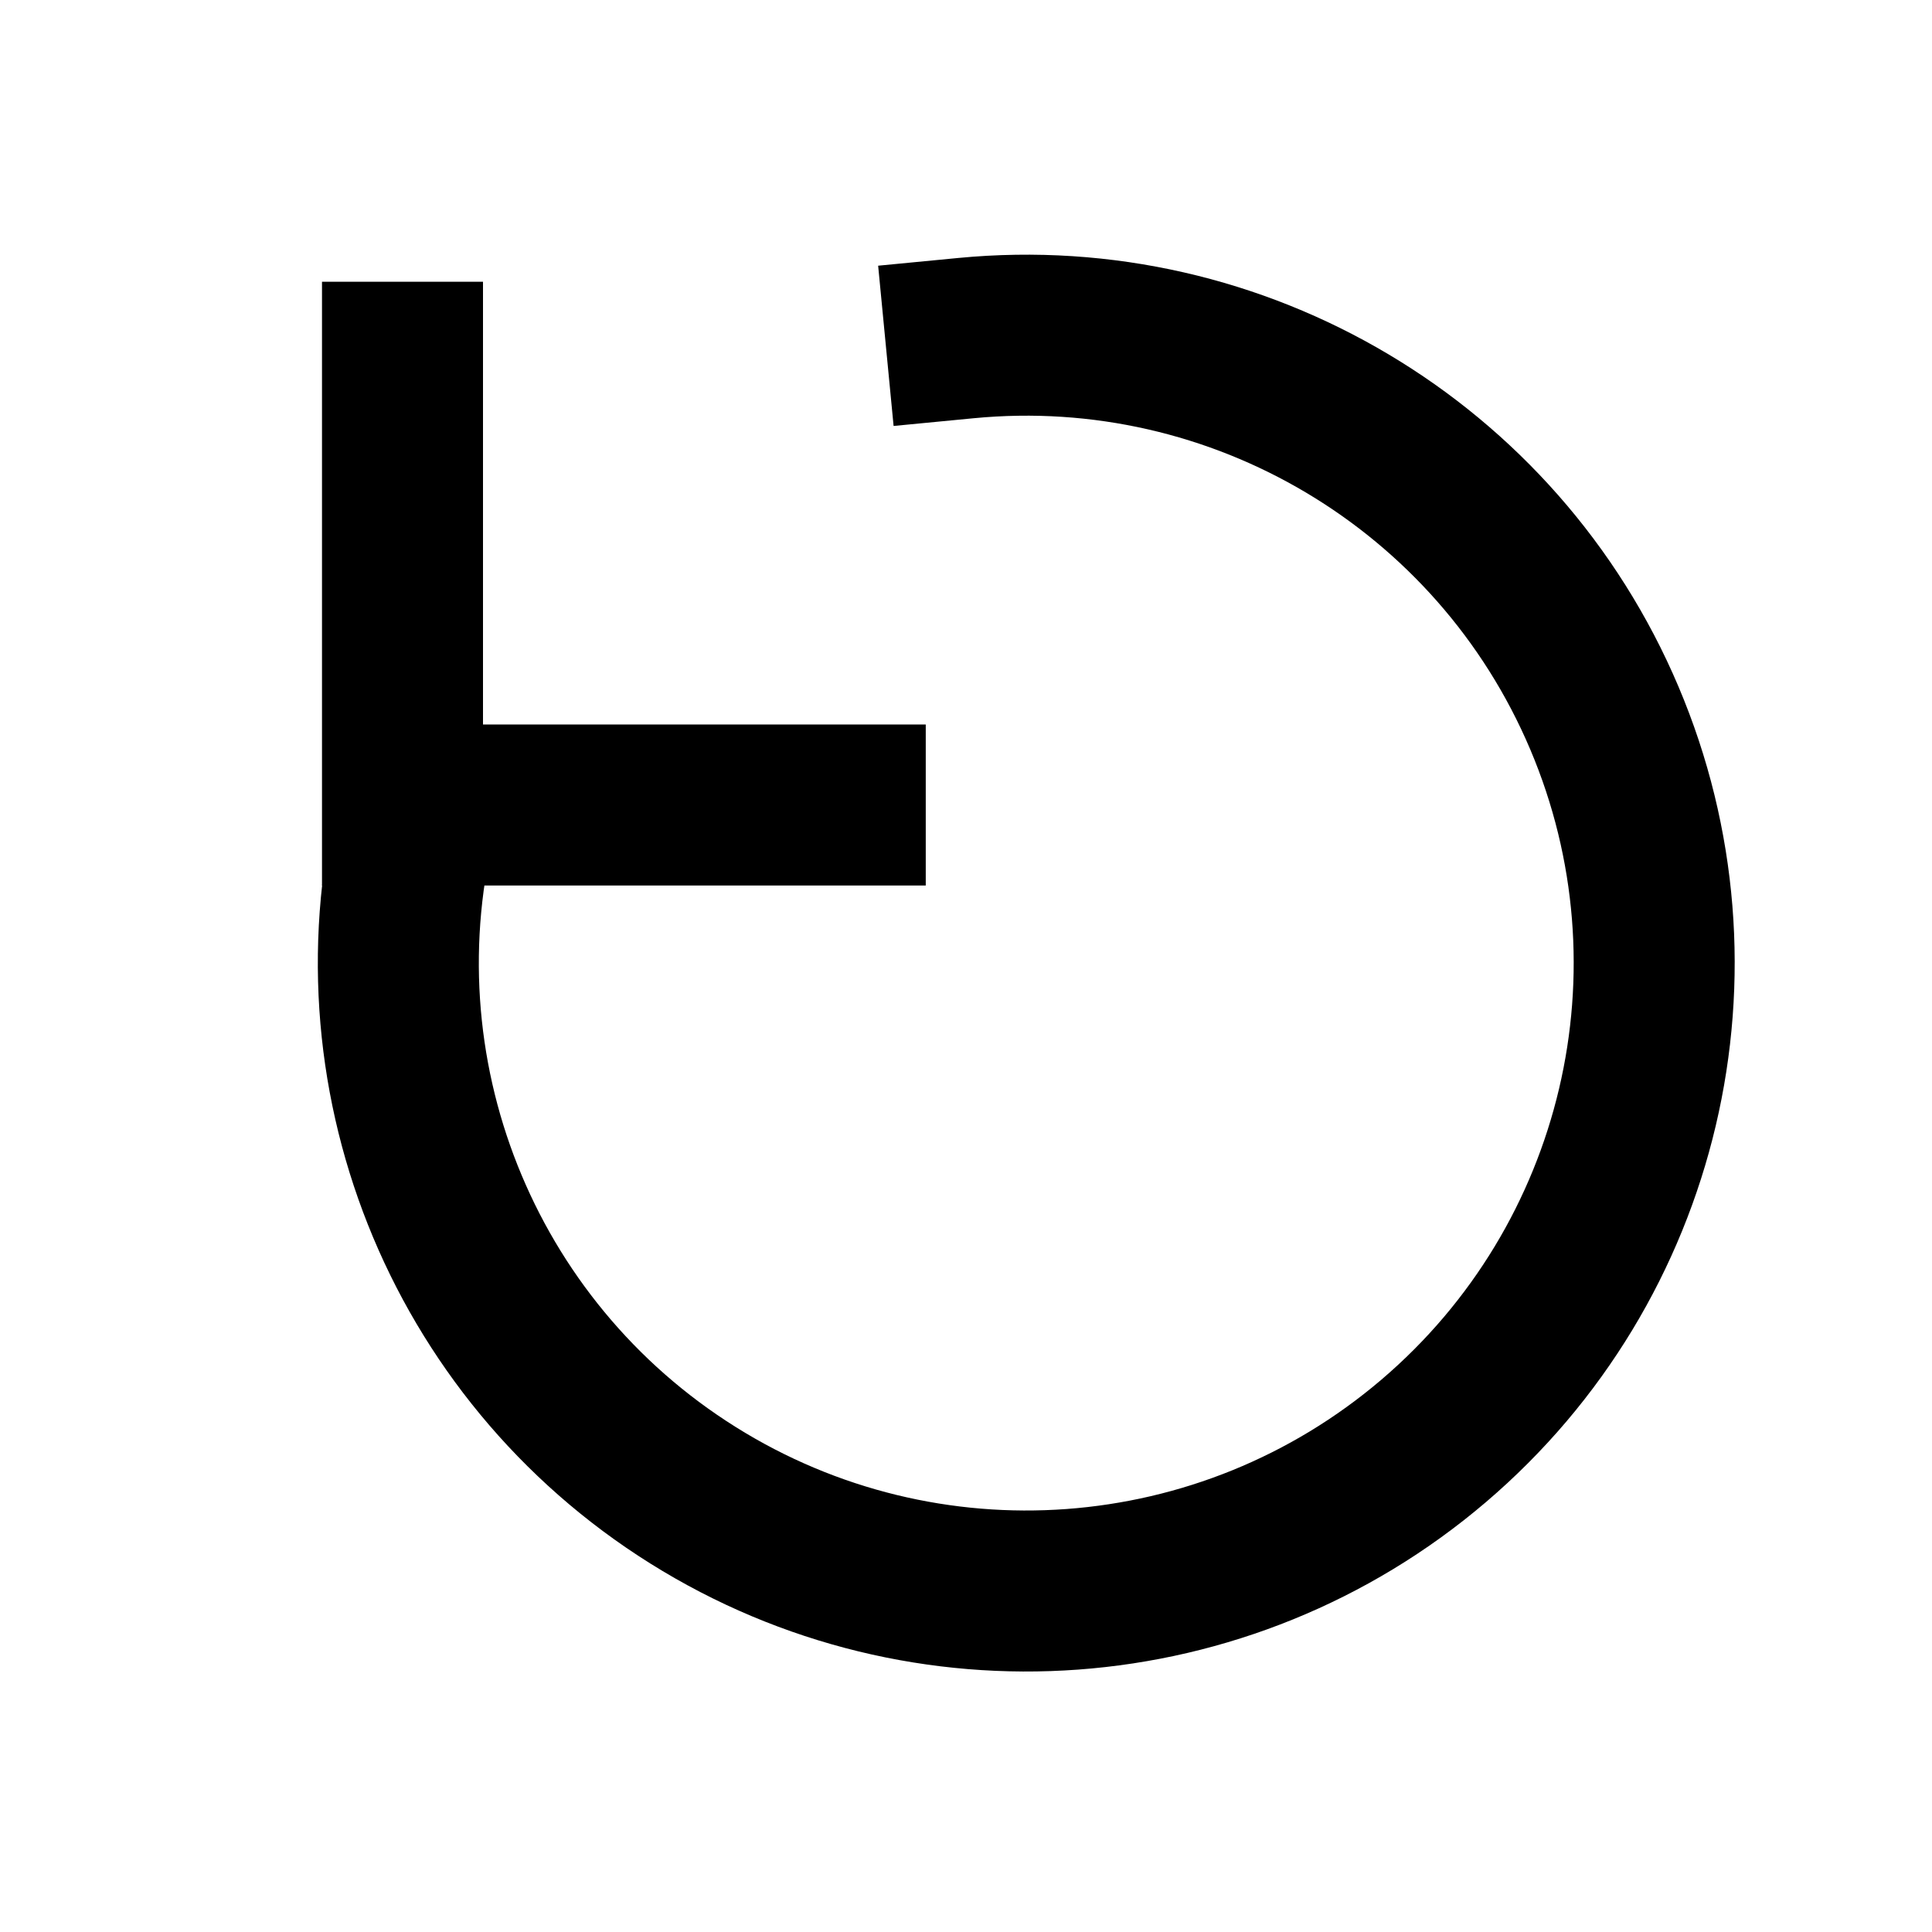
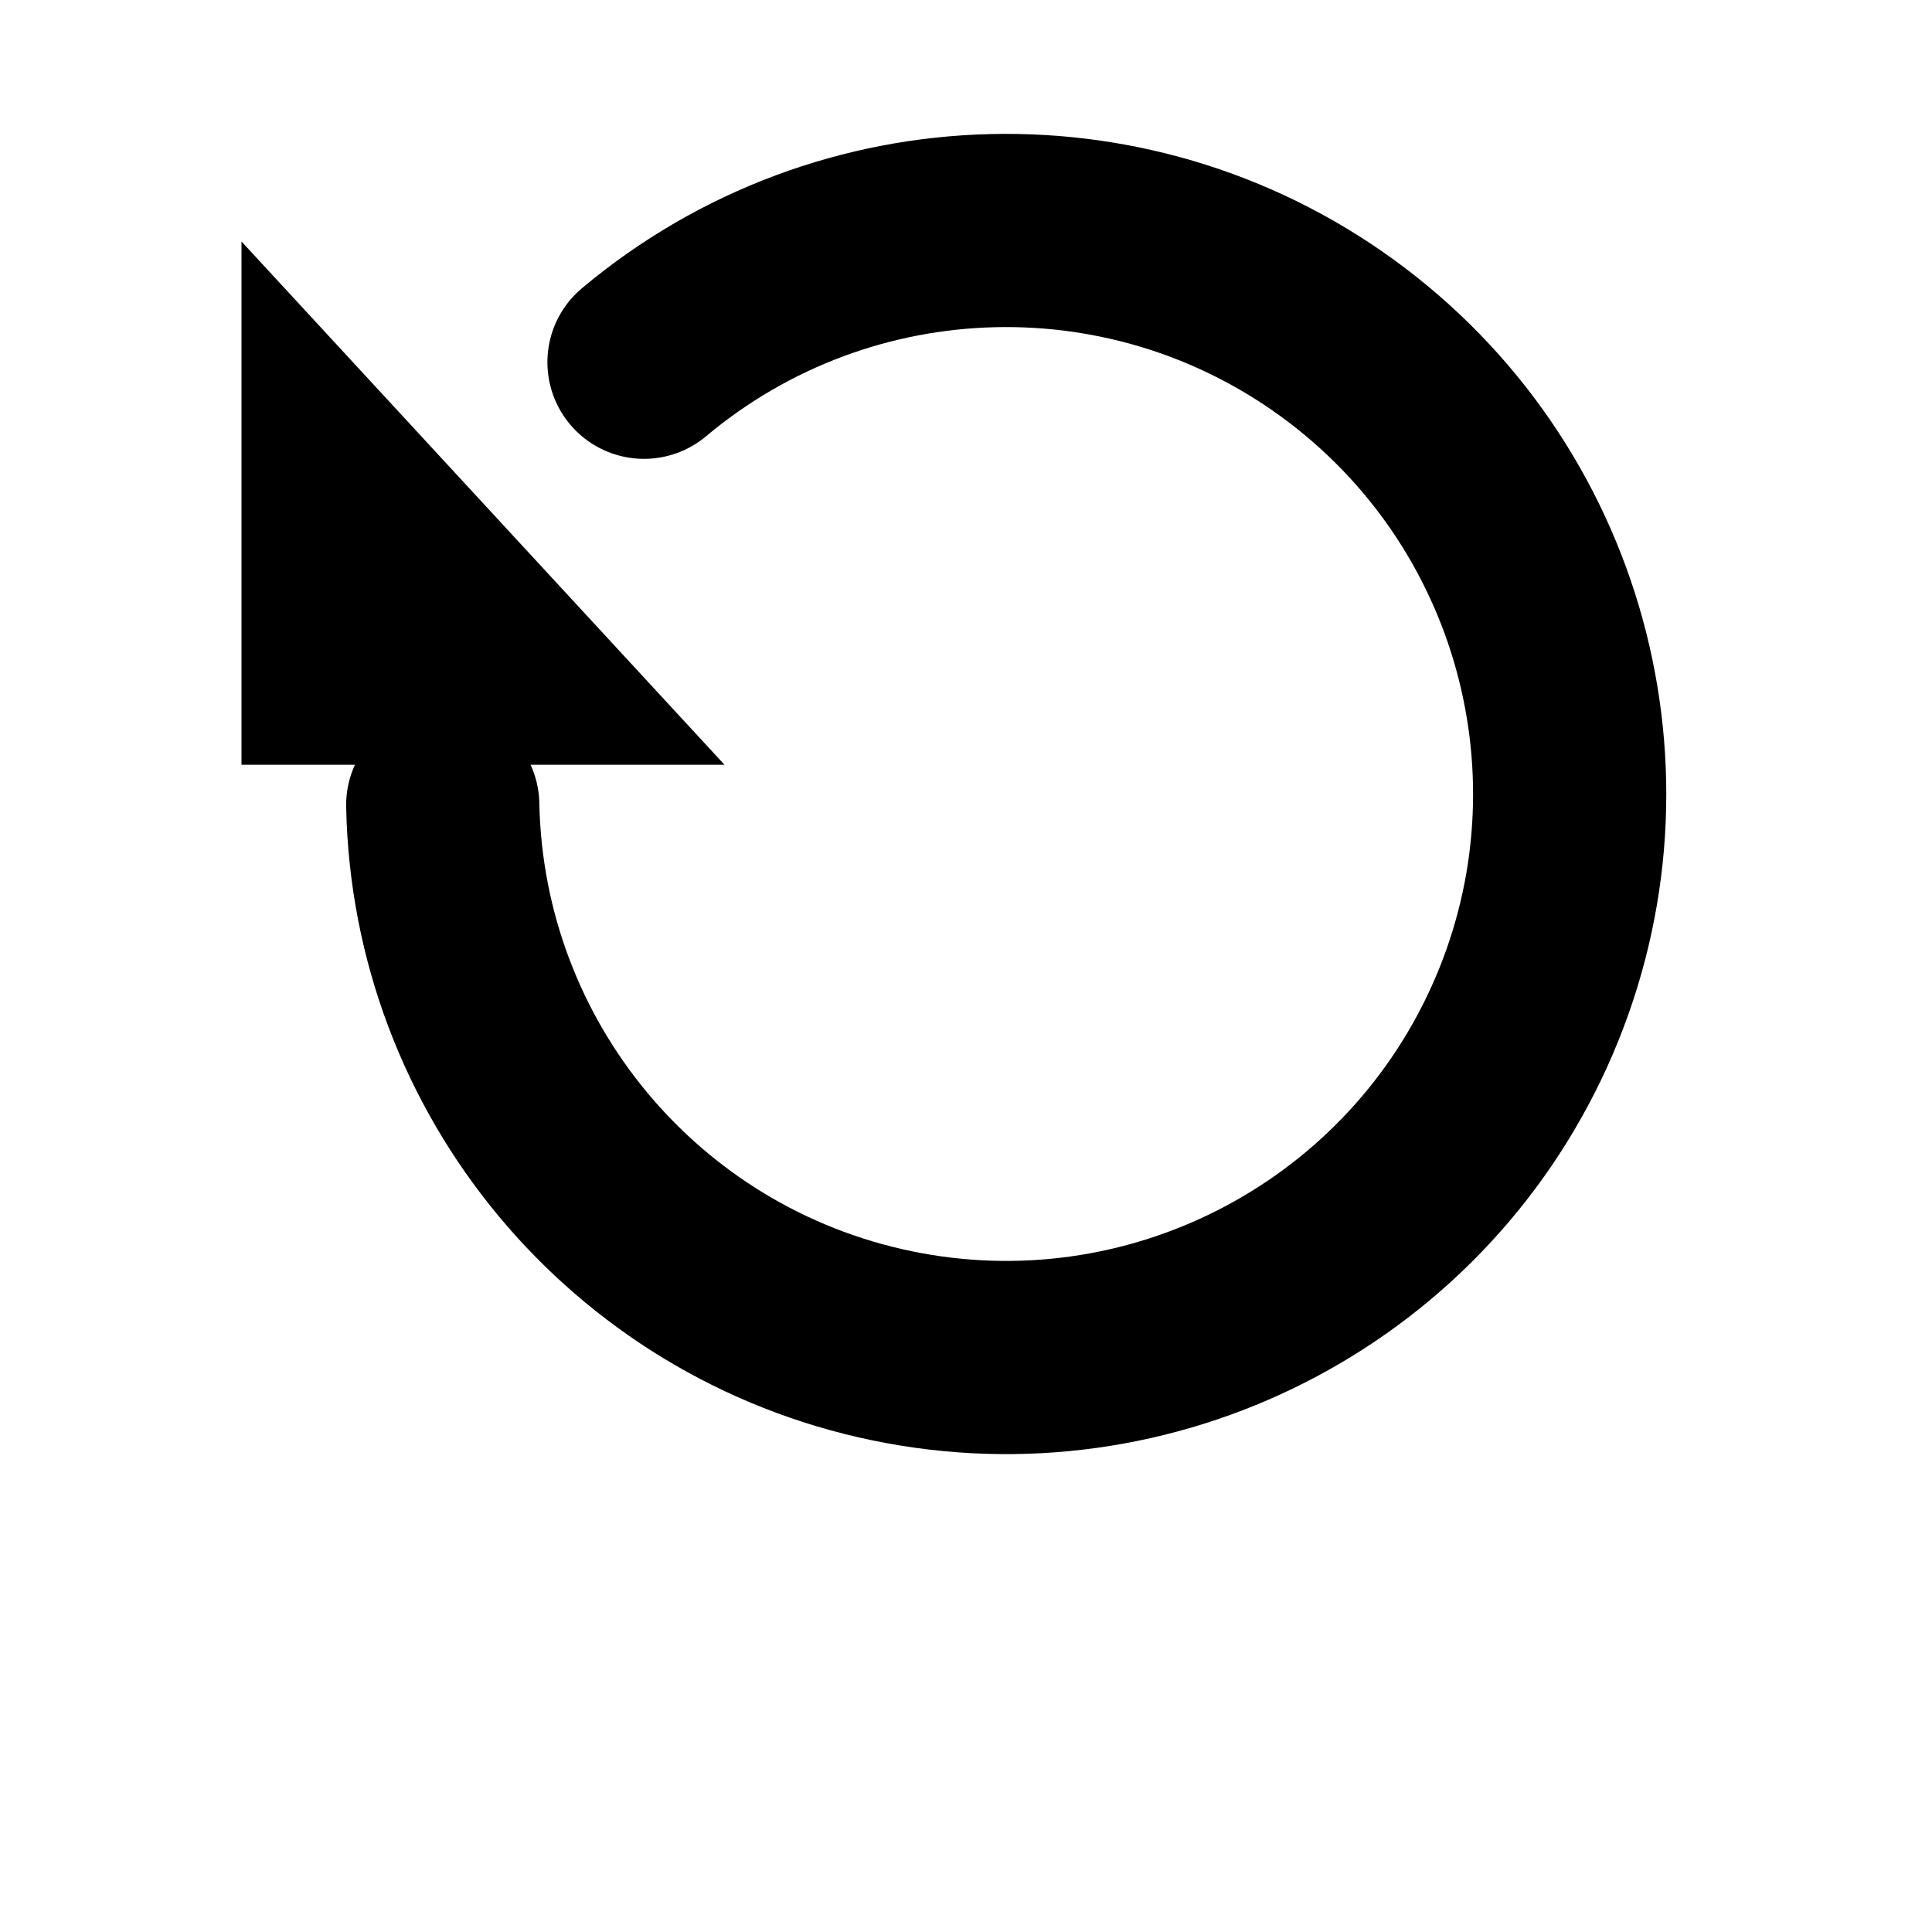
- <svg xmlns="http://www.w3.org/2000/svg" viewBox="0 0 24 24" fill="none" stroke="#000" stroke-width="2" stroke-linecap="square" stroke-linejoin="miter">
-   <path d="M5,4.5 V10 H10.5" />
-   <path d="M5.2,10 A7.8,7.8 0 1,0 12,4.2" />
+ <svg xmlns="http://www.w3.org/2000/svg" viewBox="0 0 24 24" fill="#000" stroke="none">
+   <g fill="none" stroke="#000" stroke-width="2.4" stroke-linecap="round" stroke-linejoin="round">
+     <path d="M5.5,10 A7,7 0 1,0 8,4.5" />
+   </g>
+   <path d="M3,3 V9.5 H9 Z" />
</svg>
